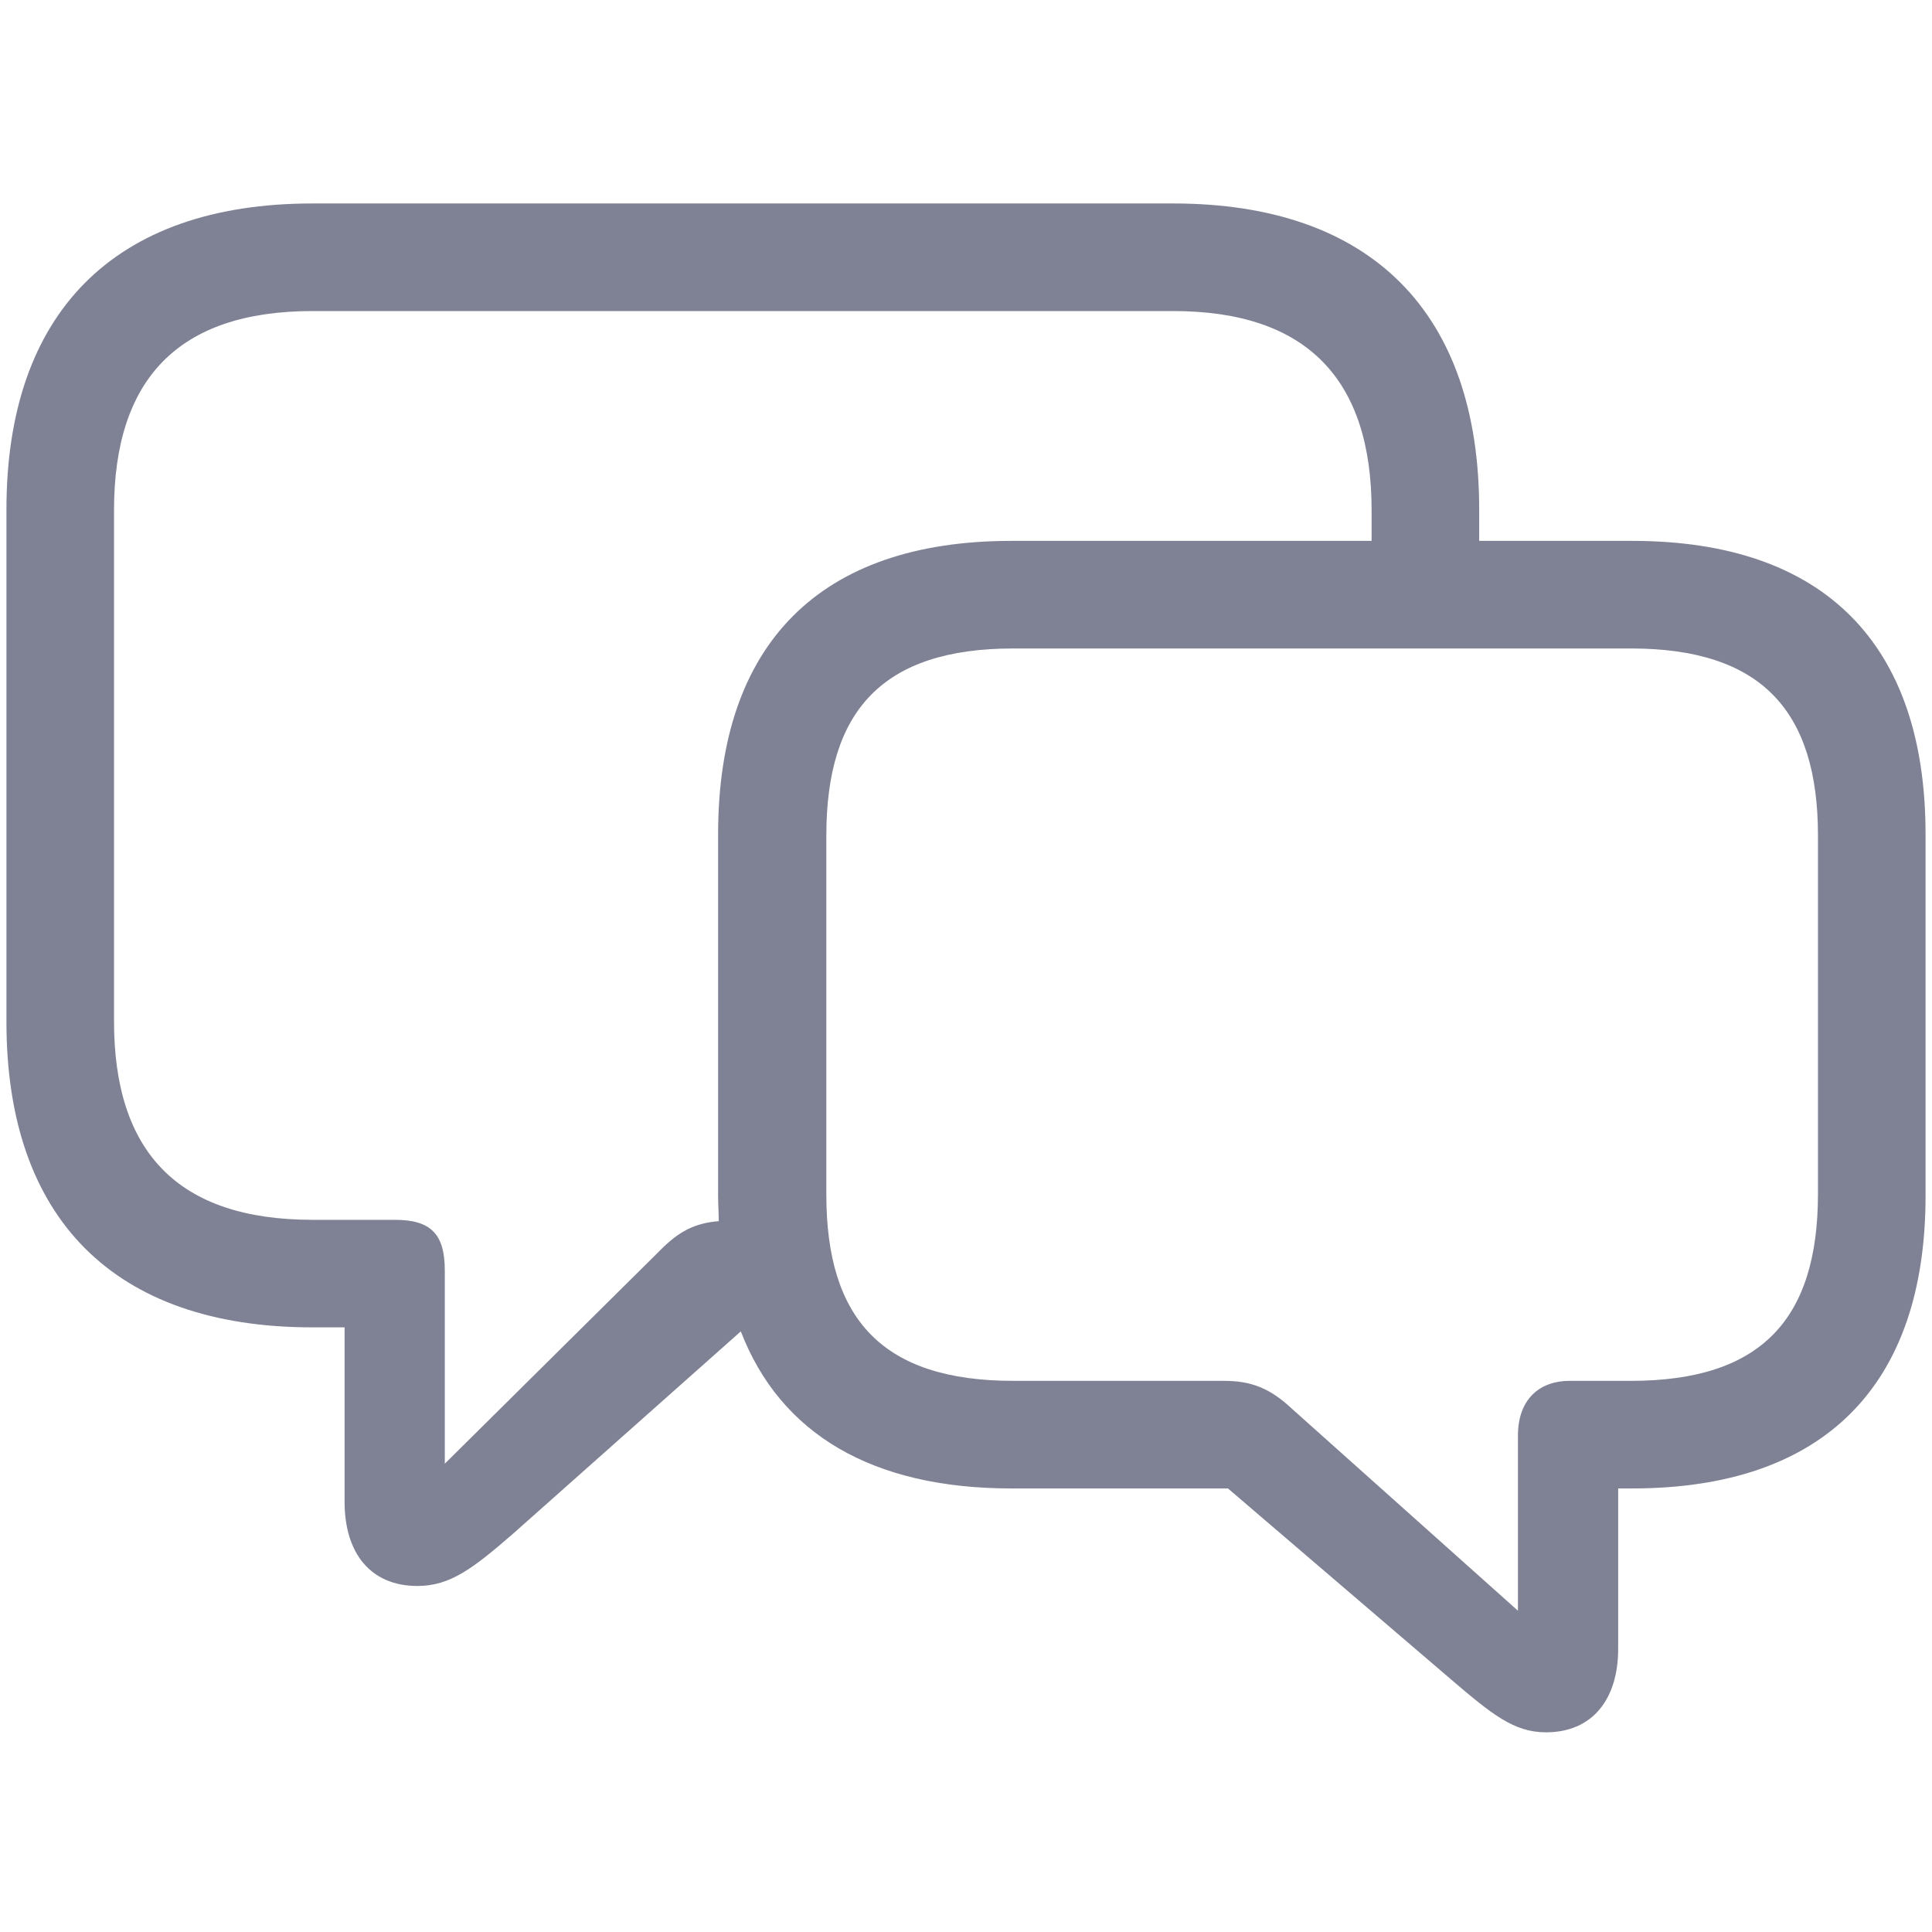
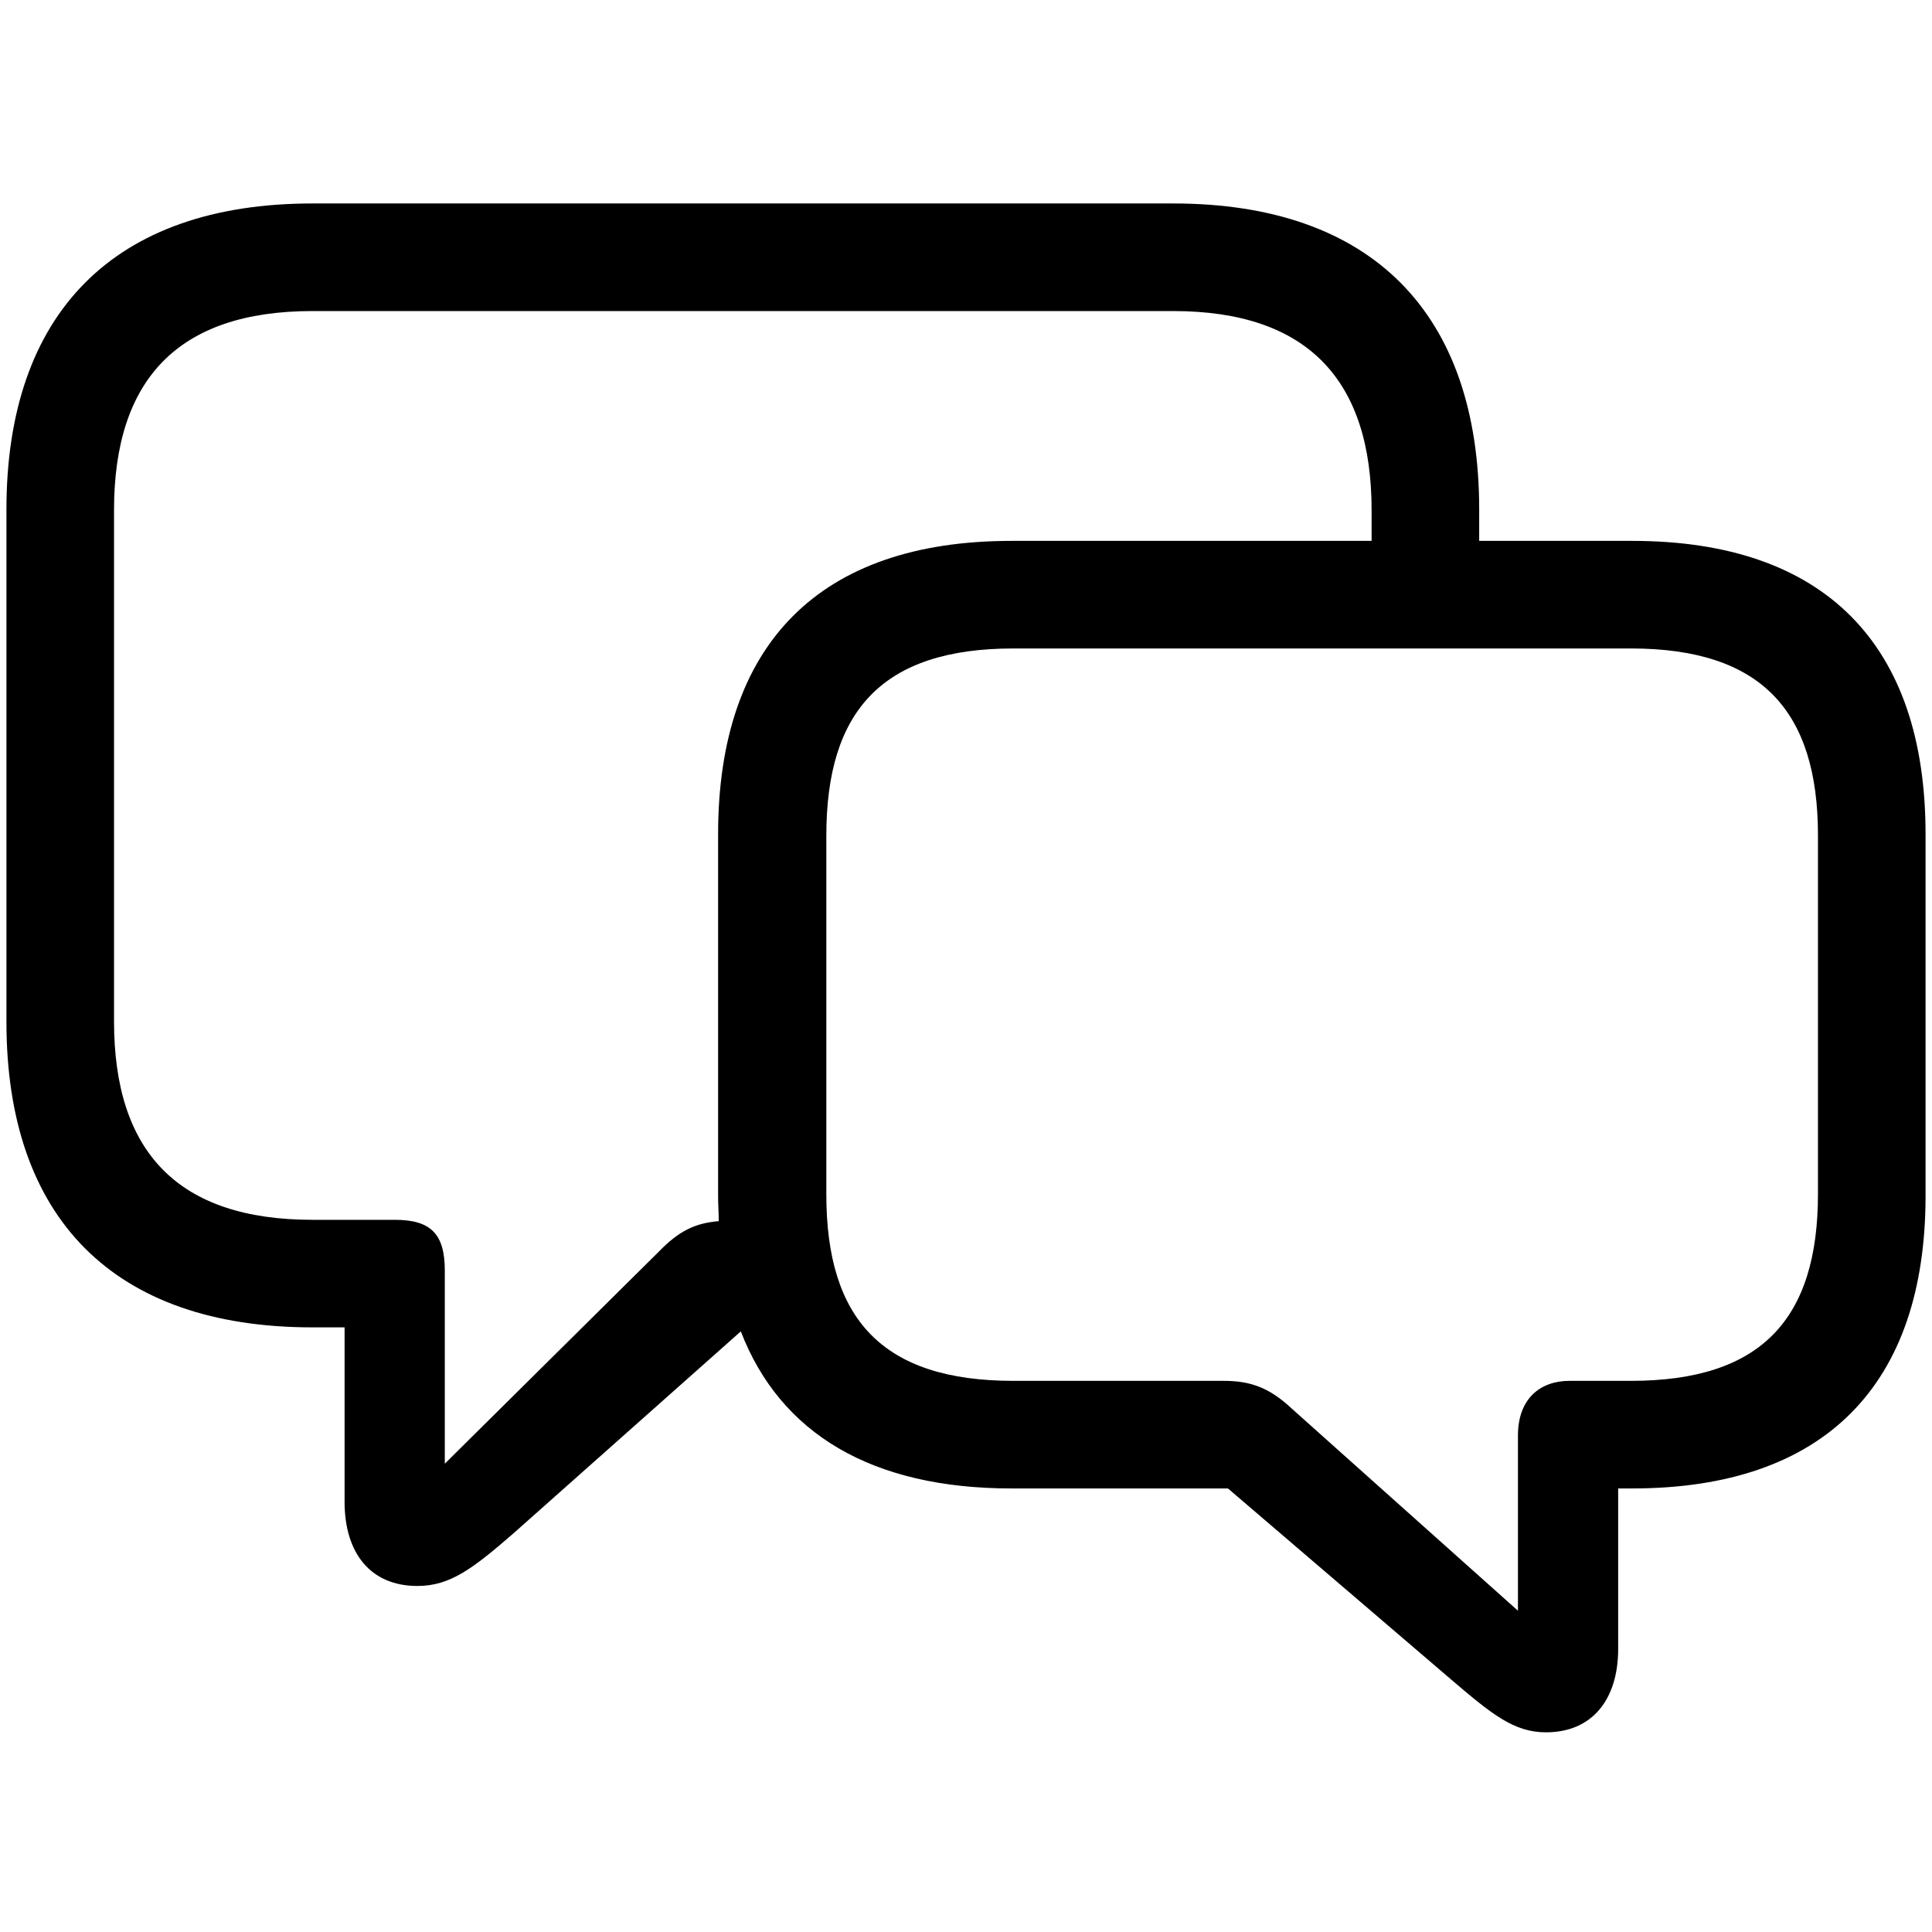
- <svg xmlns="http://www.w3.org/2000/svg" width="48" height="48" viewBox="0 0 48 48" fill="none">
-   <path d="M25.129 36.98C21.659 36.98 19.385 35.618 18.405 33.078L12.761 38.092C11.748 38.972 11.184 39.403 10.37 39.403C9.208 39.403 8.561 38.59 8.561 37.312V32.978H7.764C2.816 32.978 0.16 30.256 0.16 25.392V12.658C0.16 7.794 2.816 5.055 7.764 5.055H29.146C34.094 5.055 36.75 7.794 36.75 12.658V13.438H40.552C45.333 13.438 47.84 16.012 47.84 20.727V29.708C47.84 34.406 45.333 36.98 40.552 36.98H40.203V40.964C40.203 42.226 39.556 43.039 38.41 43.039C37.613 43.039 37.065 42.591 36.053 41.727L30.508 36.98H25.129ZM11.051 31.567V36.365L16.363 31.102C16.861 30.588 17.26 30.389 17.857 30.339C17.857 30.14 17.841 29.924 17.841 29.708V20.727C17.841 16.012 20.348 13.438 25.129 13.438H34.077V12.675C34.077 9.438 32.483 7.728 29.146 7.728H7.764C4.41 7.728 2.833 9.438 2.833 12.675V25.375C2.833 28.612 4.41 30.306 7.764 30.306H9.806C10.702 30.306 11.051 30.654 11.051 31.567ZM25.179 34.307H30.408C31.089 34.307 31.554 34.489 32.102 35.004L37.713 40.018V35.668C37.713 34.738 38.277 34.307 38.991 34.307H40.519C43.756 34.307 45.167 32.779 45.167 29.658V20.76C45.167 17.655 43.756 16.111 40.519 16.111H25.179C21.925 16.111 20.53 17.655 20.53 20.76V29.675C20.53 32.779 21.925 34.307 25.179 34.307Z" fill="#7F8295" />
+ <svg xmlns="http://www.w3.org/2000/svg" width="48" height="48" viewBox="0 0 48 48" fill="currentColor">
+   <path d="M25.129 36.98C21.659 36.98 19.385 35.618 18.405 33.078L12.761 38.092C11.748 38.972 11.184 39.403 10.37 39.403C9.208 39.403 8.561 38.59 8.561 37.312V32.978H7.764C2.816 32.978 0.16 30.256 0.16 25.392V12.658C0.16 7.794 2.816 5.055 7.764 5.055H29.146C34.094 5.055 36.75 7.794 36.75 12.658V13.438H40.552C45.333 13.438 47.84 16.012 47.84 20.727V29.708C47.84 34.406 45.333 36.98 40.552 36.98H40.203V40.964C40.203 42.226 39.556 43.039 38.41 43.039C37.613 43.039 37.065 42.591 36.053 41.727L30.508 36.98H25.129ZM11.051 31.567V36.365L16.363 31.102C16.861 30.588 17.26 30.389 17.857 30.339C17.857 30.14 17.841 29.924 17.841 29.708V20.727C17.841 16.012 20.348 13.438 25.129 13.438H34.077V12.675C34.077 9.438 32.483 7.728 29.146 7.728H7.764C4.41 7.728 2.833 9.438 2.833 12.675V25.375C2.833 28.612 4.41 30.306 7.764 30.306H9.806C10.702 30.306 11.051 30.654 11.051 31.567ZM25.179 34.307H30.408C31.089 34.307 31.554 34.489 32.102 35.004L37.713 40.018V35.668C37.713 34.738 38.277 34.307 38.991 34.307H40.519C43.756 34.307 45.167 32.779 45.167 29.658V20.76C45.167 17.655 43.756 16.111 40.519 16.111H25.179C21.925 16.111 20.53 17.655 20.53 20.76V29.675C20.53 32.779 21.925 34.307 25.179 34.307Z" />
</svg>
